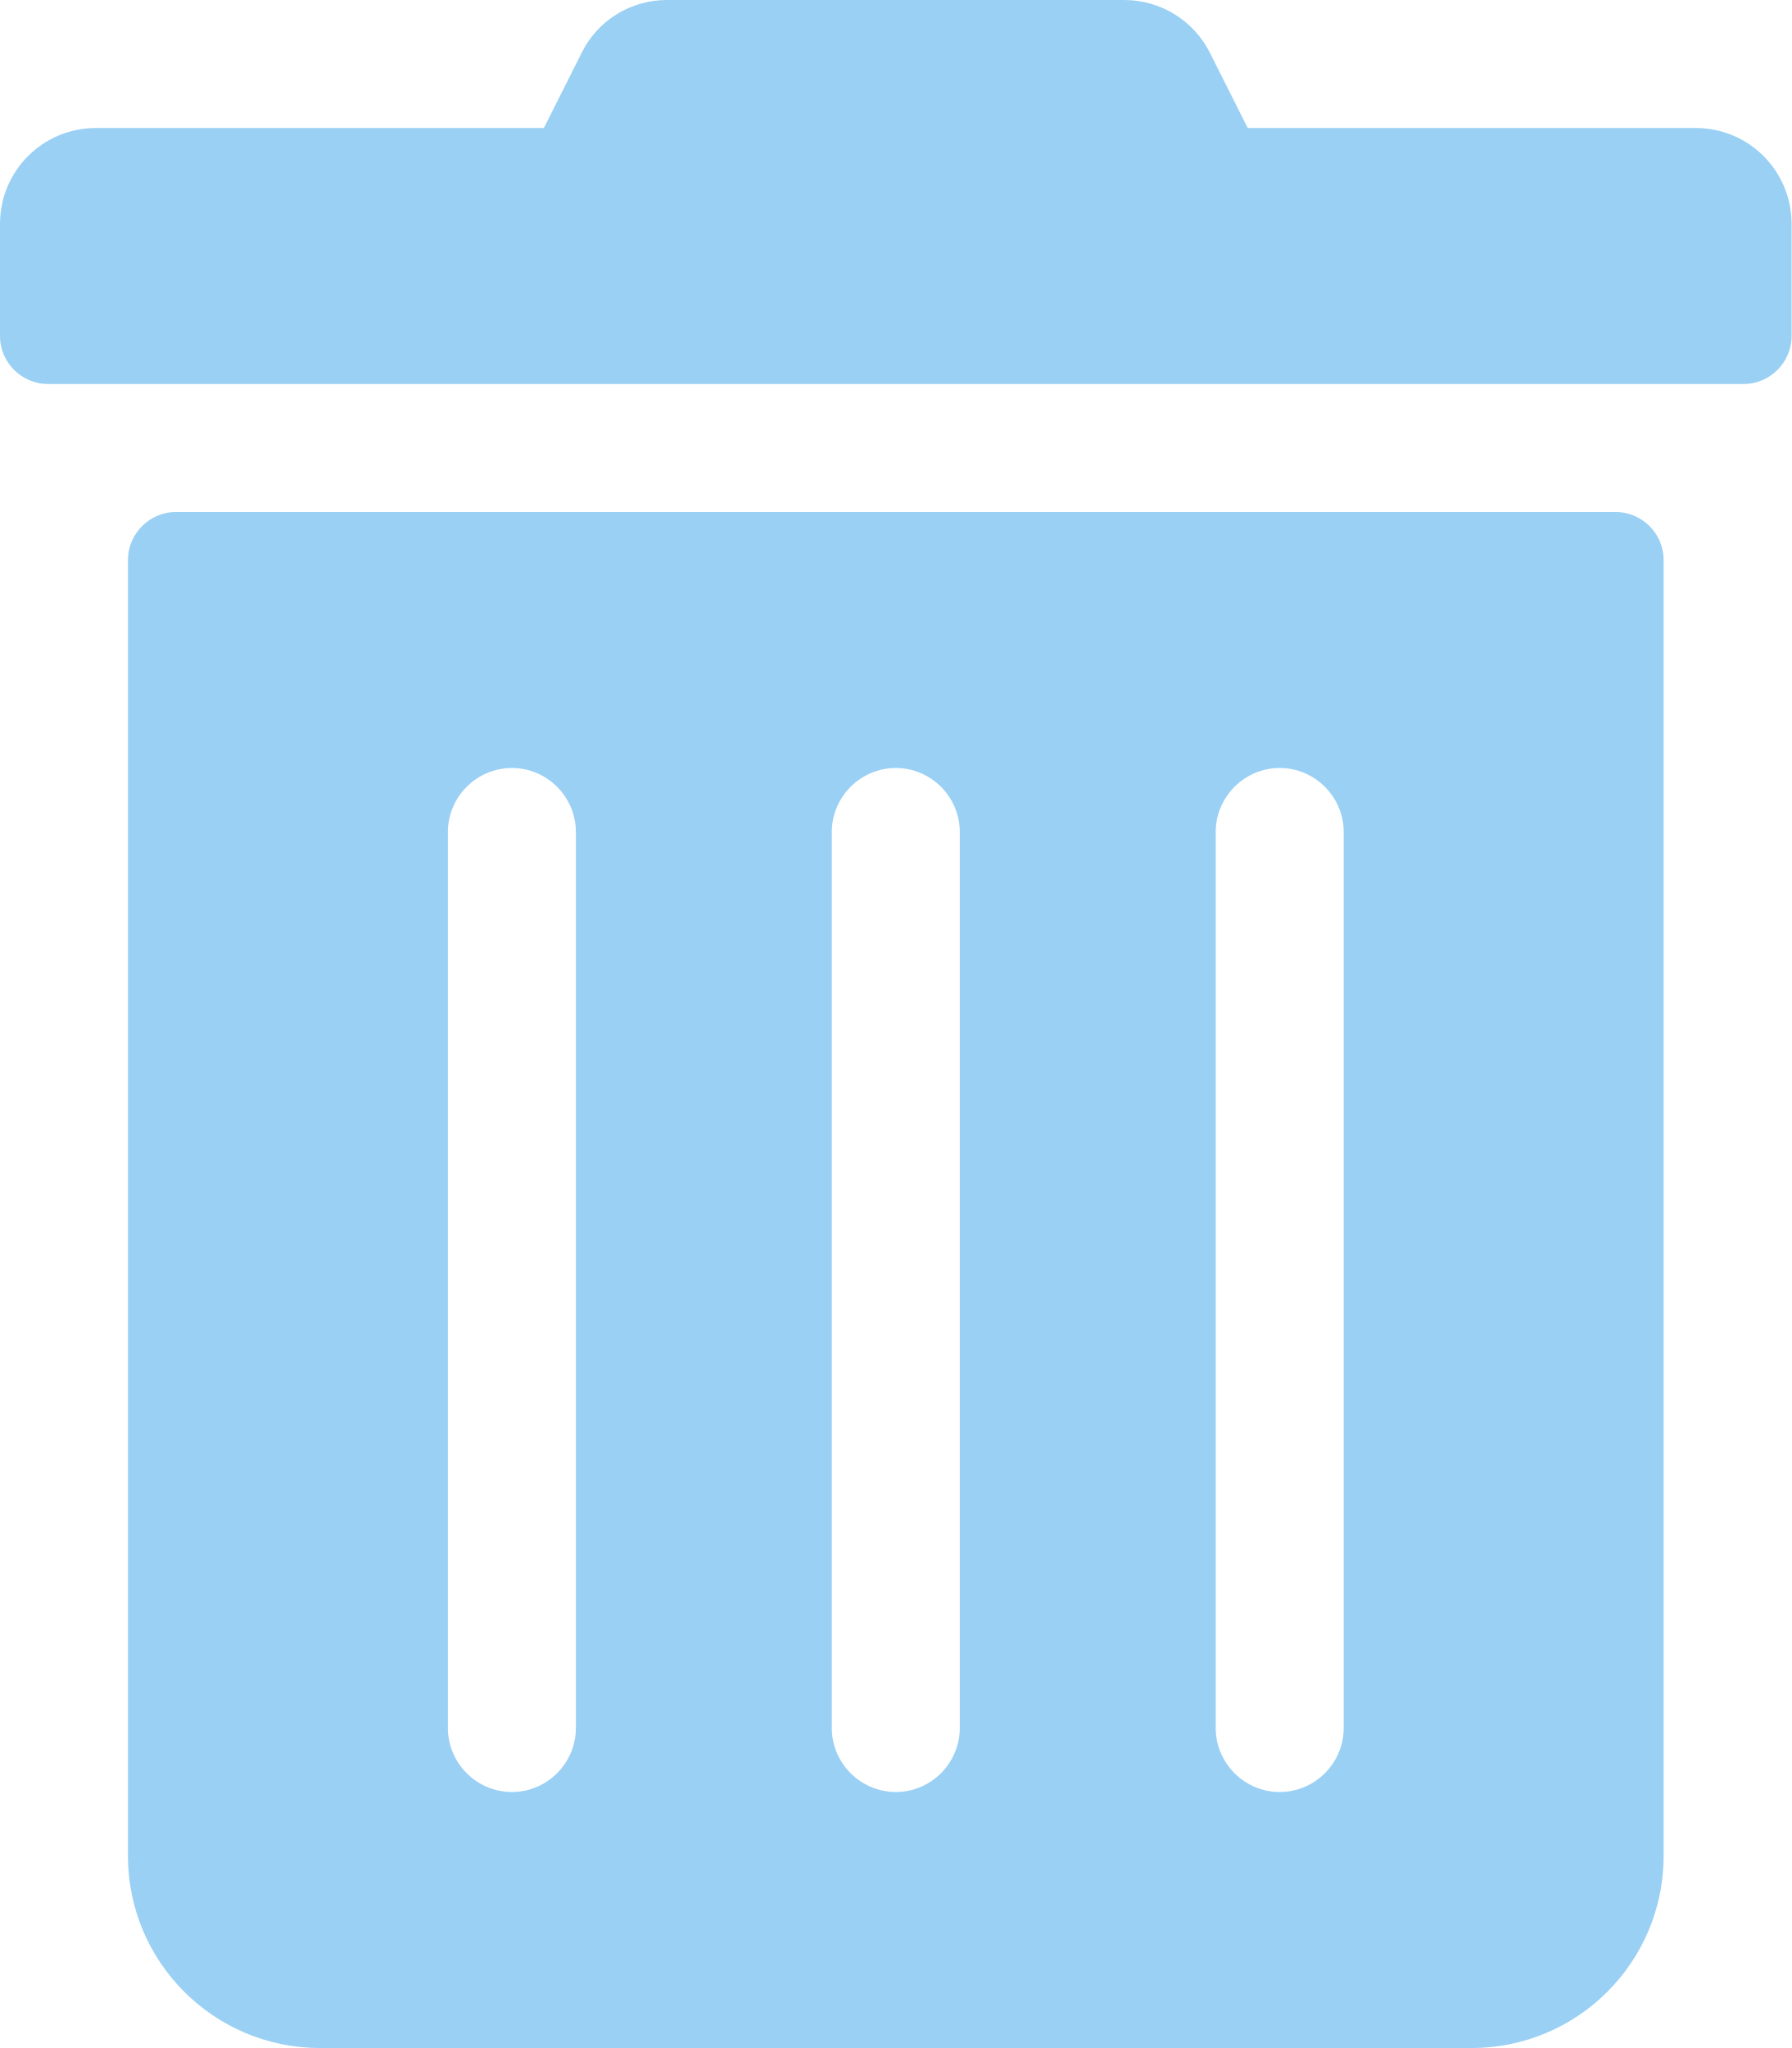
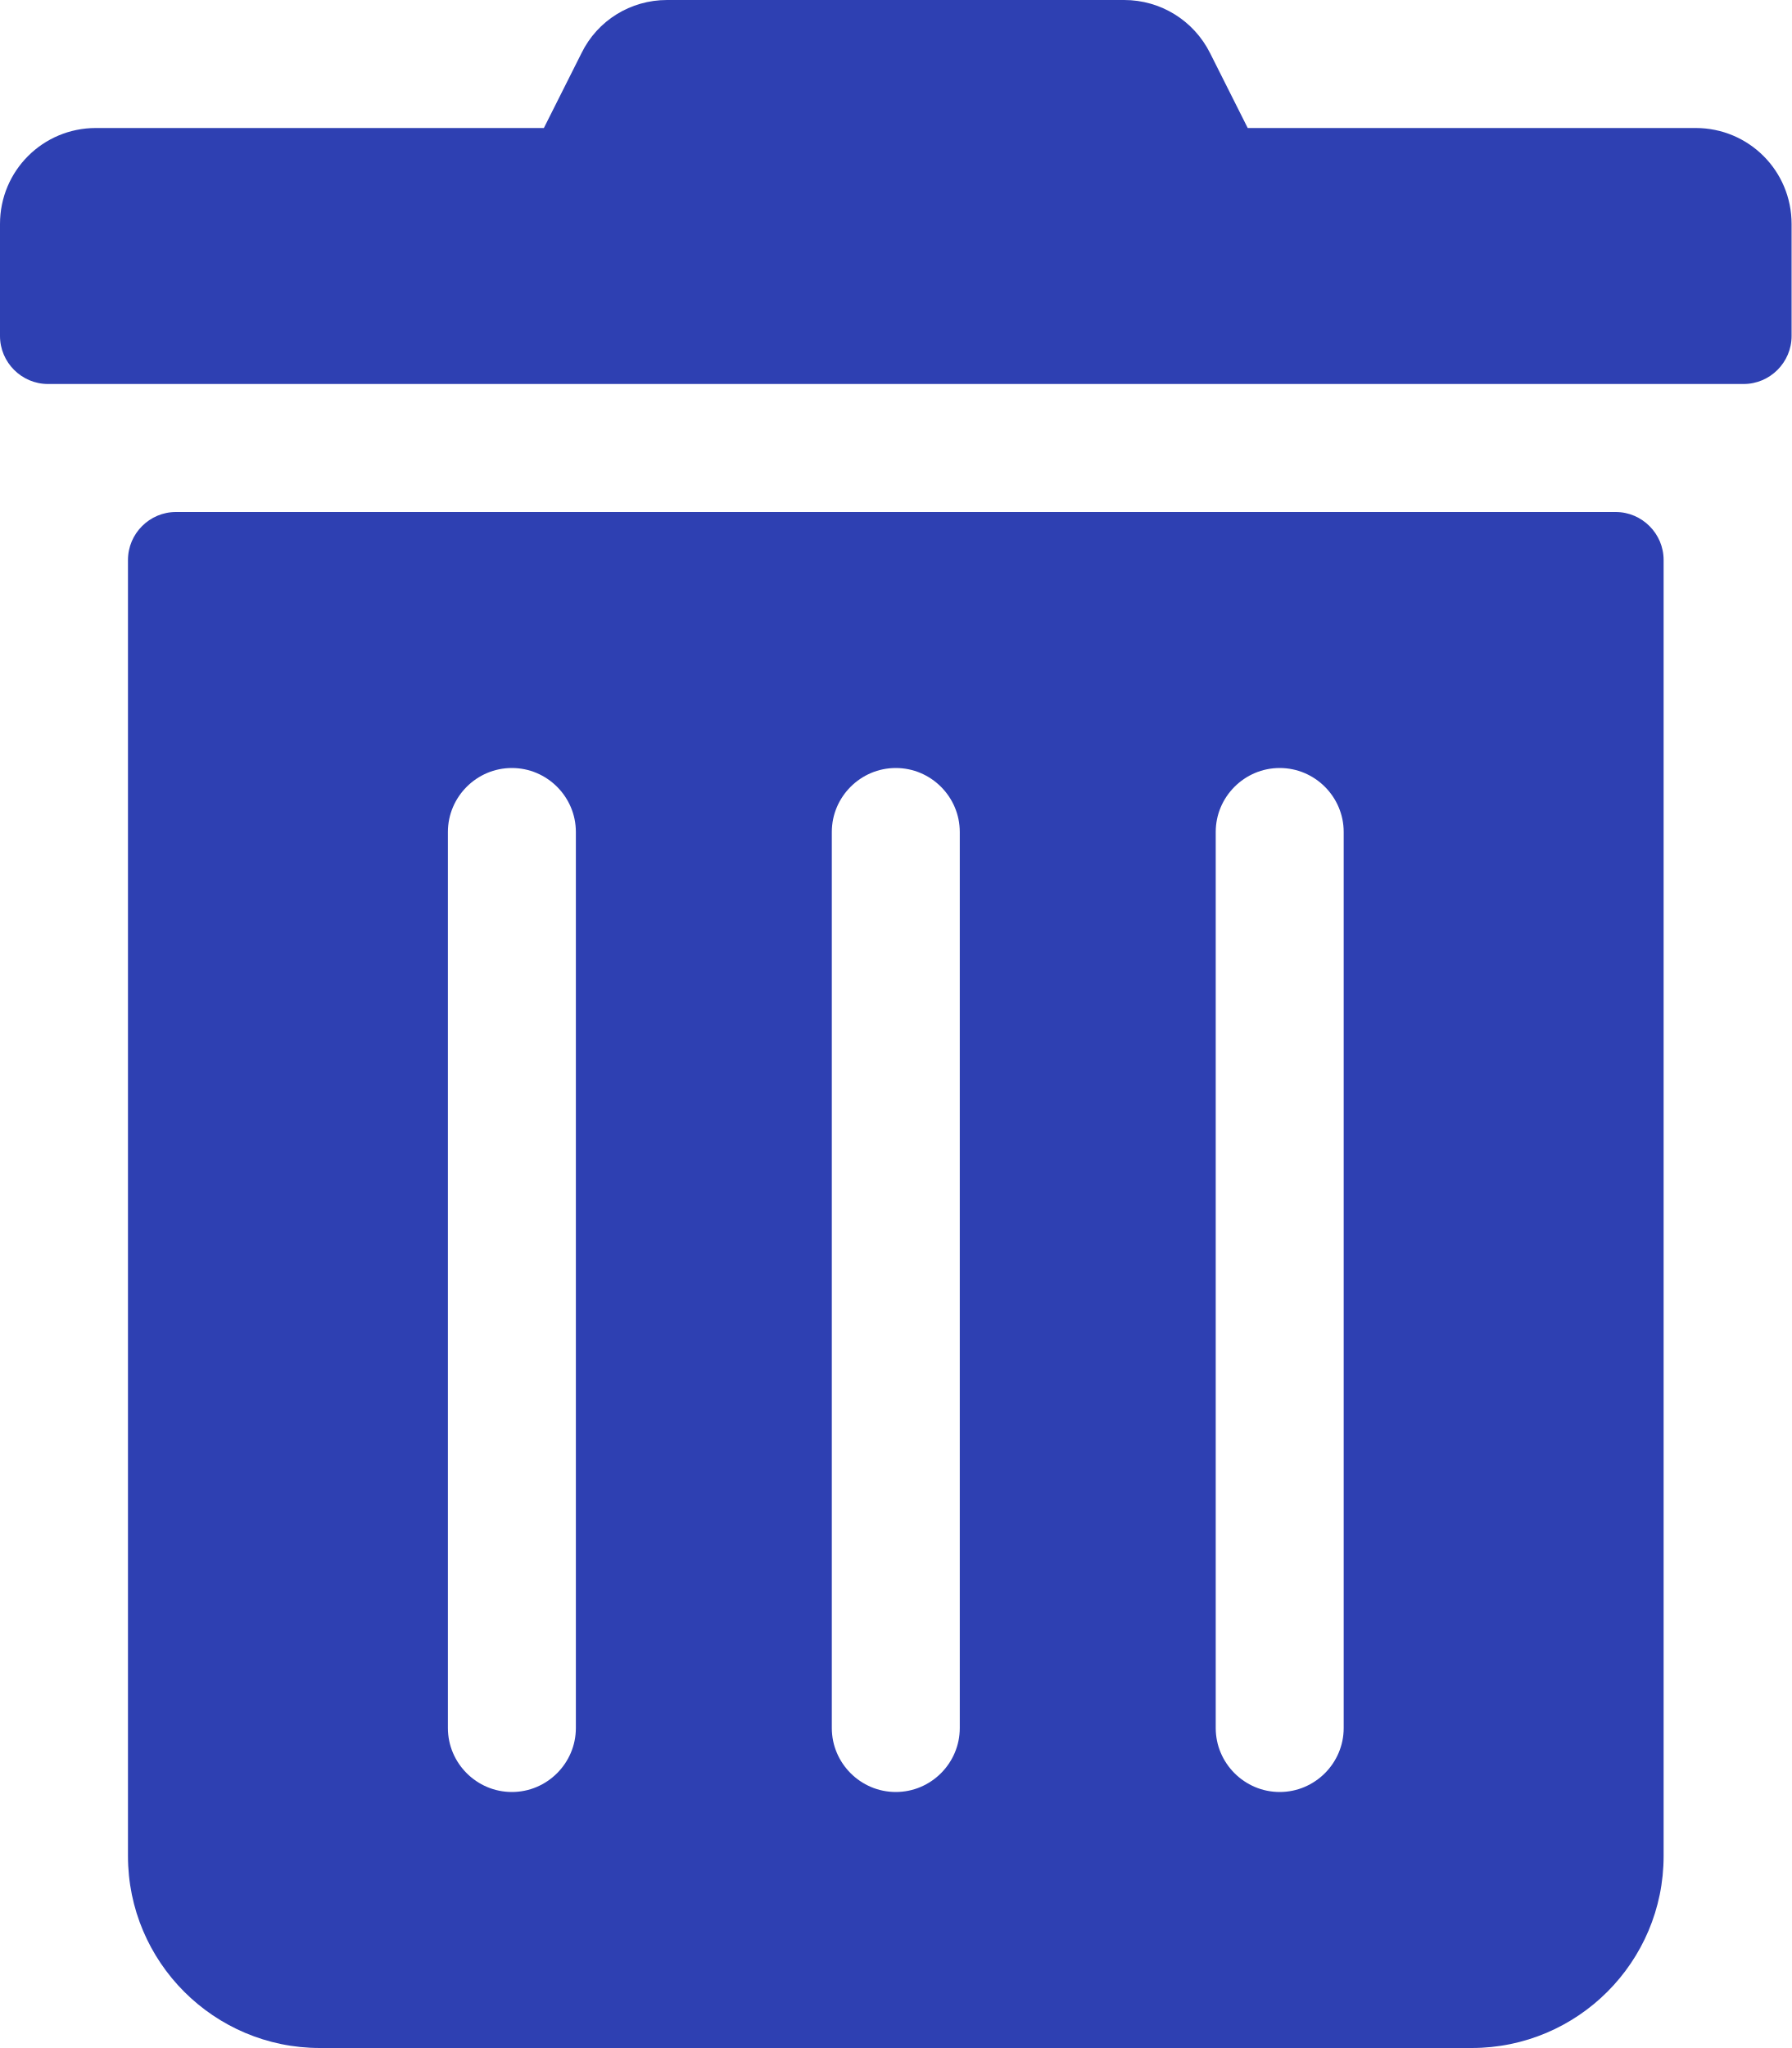
<svg xmlns="http://www.w3.org/2000/svg" aria-hidden="true" data-prefix="fas" data-icon="trash-alt" class="svg-inline--fa fa-trash-alt fa-w-14" role="img" viewBox="0 0 448 512">
-   <path fill="rgba(54, 162, 235, .5)" d="M0 84V56c0-13.3 10.7-24 24-24h112l9.4-18.7c4-8.2 12.3-13.3 21.4-13.3h114.3c9.1 0 17.4 5.1 21.5 13.3L312 32h112c13.3 0 24 10.7 24 24v28c0 6.6-5.4 12-12 12H12C5.4 96 0 90.6 0 84zm416 56v324c0 26.5-21.5 48-48 48H80c-26.5 0-48-21.5-48-48V140c0-6.6 5.4-12 12-12h360c6.6 0 12 5.4 12 12zm-272 68c0-8.8-7.2-16-16-16s-16 7.2-16 16v224c0 8.8 7.2 16 16 16s16-7.2 16-16V208zm96 0c0-8.8-7.2-16-16-16s-16 7.2-16 16v224c0 8.8 7.2 16 16 16s16-7.2 16-16V208zm96 0c0-8.8-7.2-16-16-16s-16 7.2-16 16v224c0 8.8 7.2 16 16 16s16-7.2 16-16V208z">
+   <path fill="#2E40B2" d="M0 84V56c0-13.3 10.7-24 24-24h112l9.4-18.7c4-8.2 12.3-13.3 21.4-13.3h114.3c9.1 0 17.4 5.1 21.5 13.3L312 32h112c13.3 0 24 10.7 24 24v28c0 6.6-5.4 12-12 12H12C5.4 96 0 90.6 0 84zm416 56v324c0 26.5-21.5 48-48 48H80c-26.5 0-48-21.5-48-48V140c0-6.6 5.4-12 12-12h360c6.6 0 12 5.4 12 12zm-272 68c0-8.8-7.2-16-16-16s-16 7.2-16 16v224c0 8.8 7.2 16 16 16s16-7.2 16-16V208zm96 0c0-8.8-7.2-16-16-16s-16 7.2-16 16v224c0 8.8 7.2 16 16 16s16-7.2 16-16V208zm96 0c0-8.8-7.2-16-16-16s-16 7.2-16 16v224c0 8.8 7.2 16 16 16s16-7.2 16-16V208z">
    </path>
</svg>
